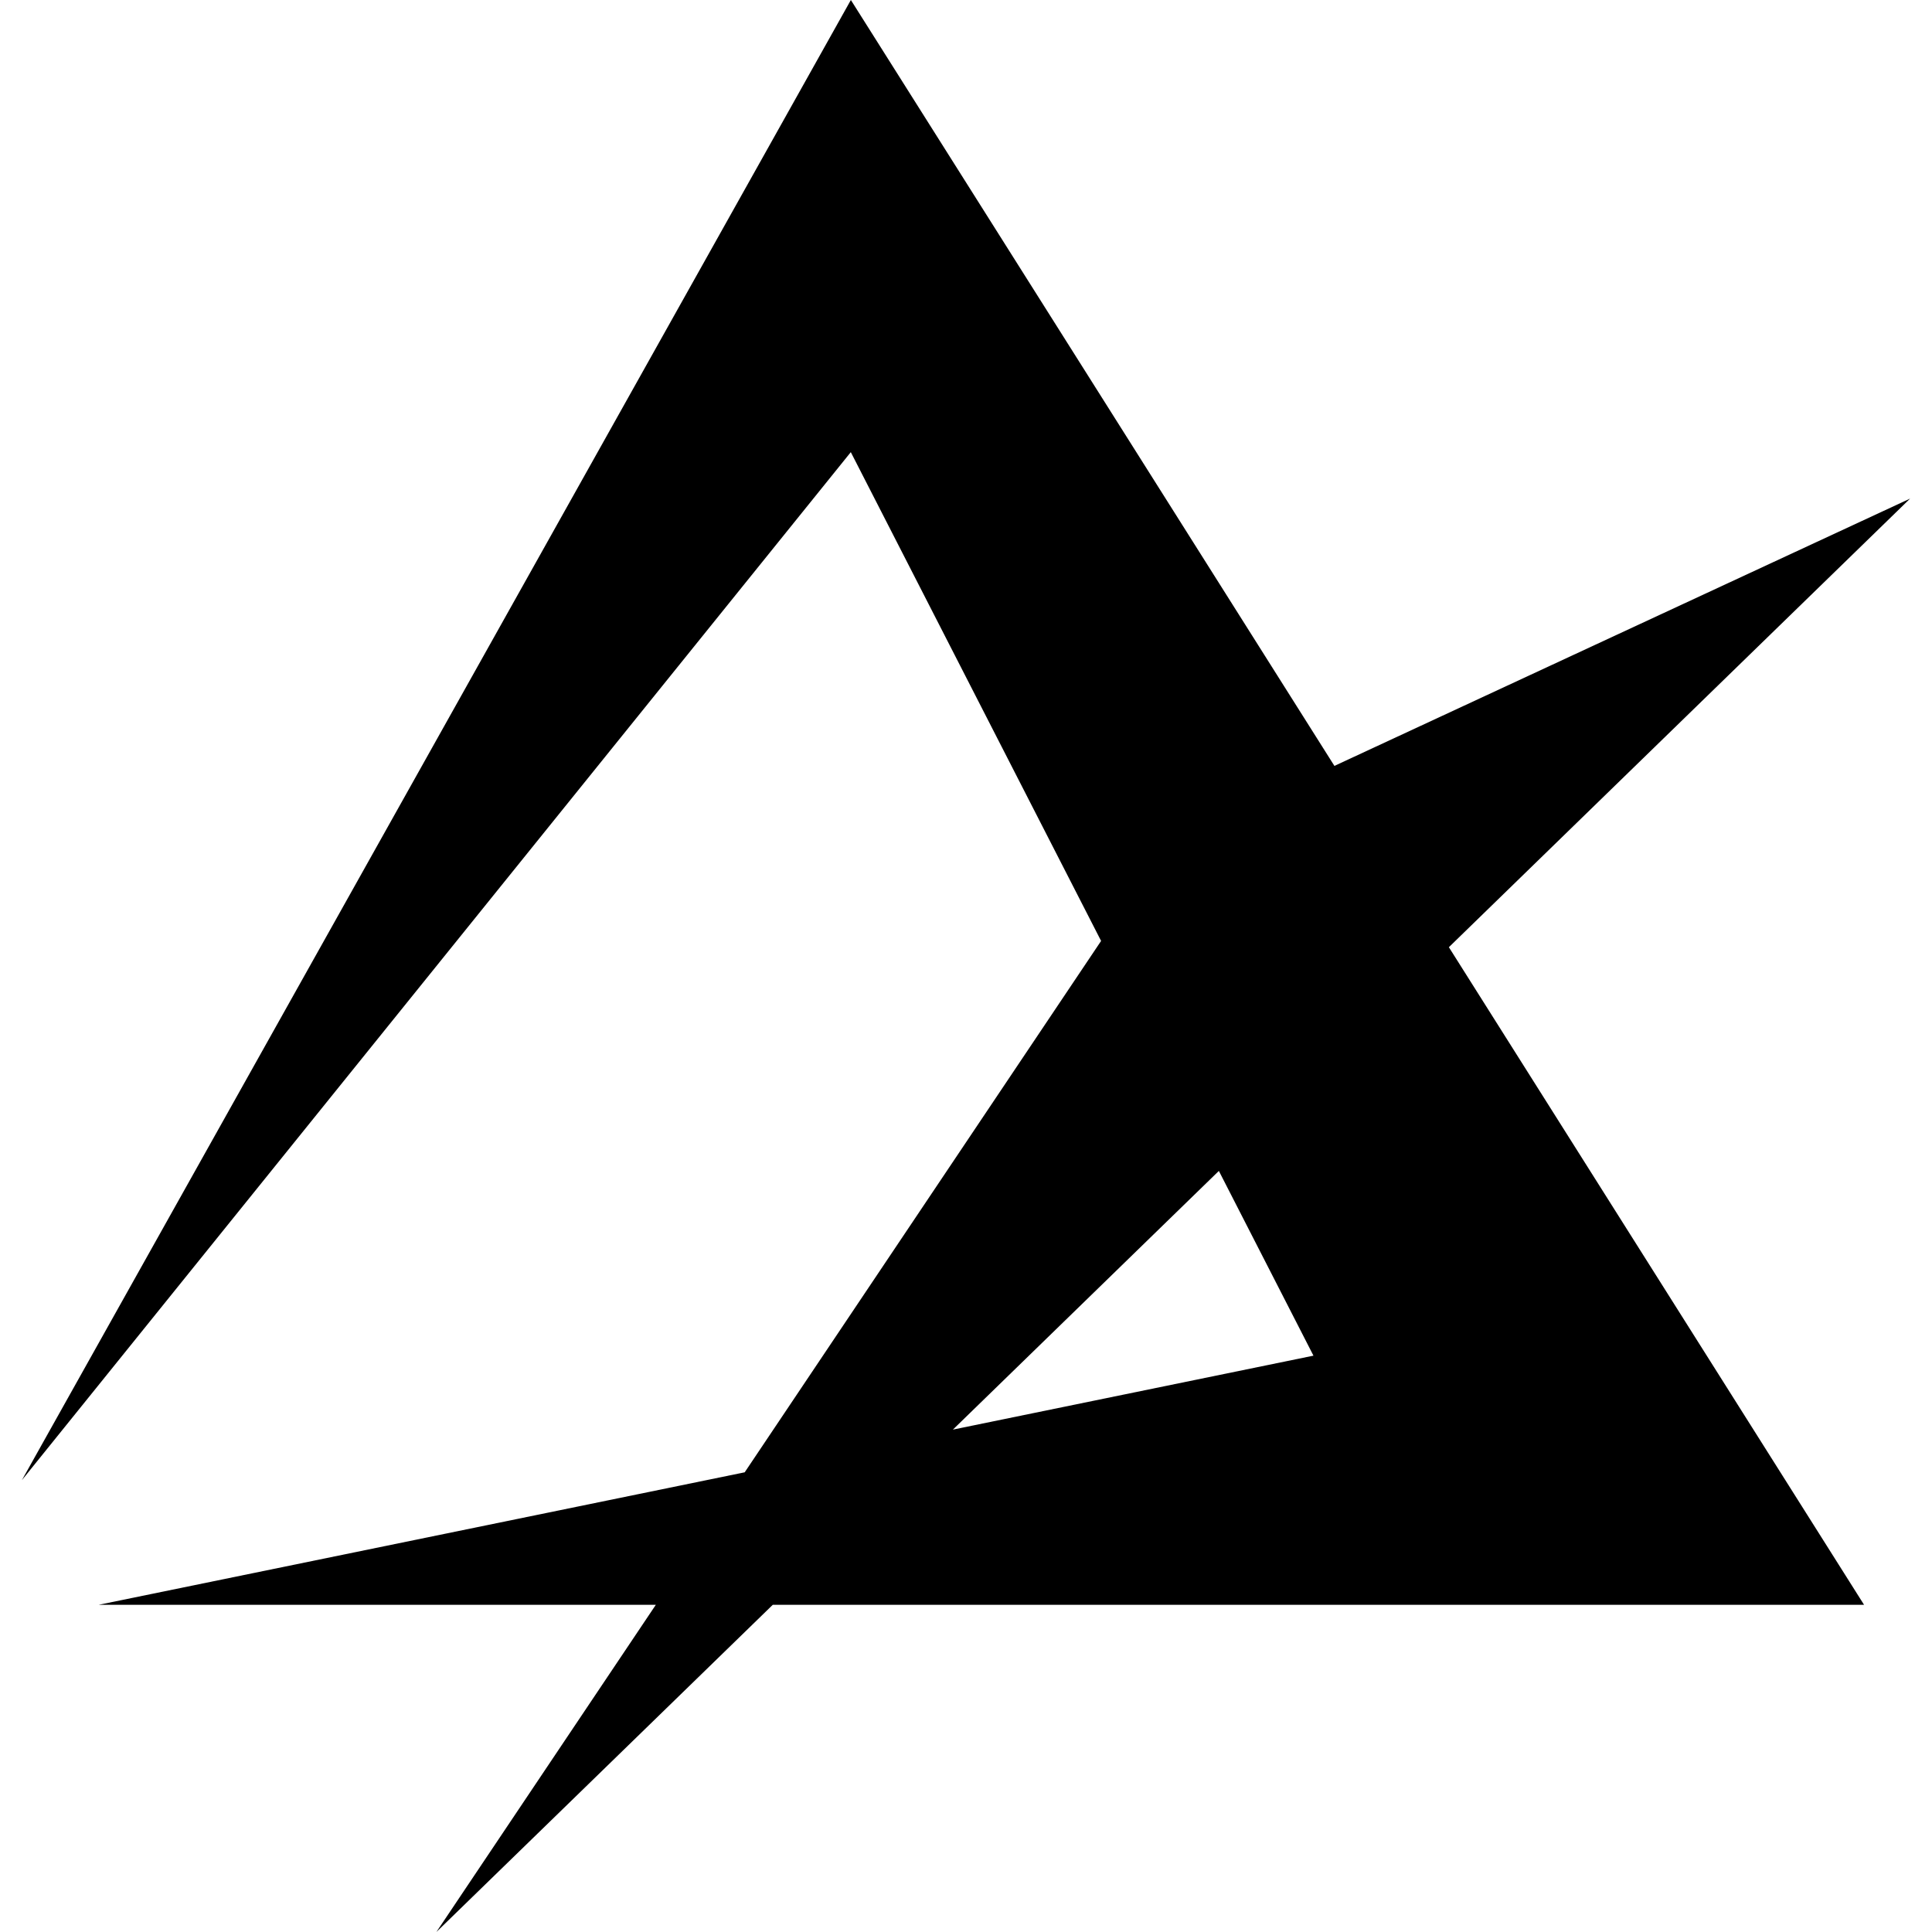
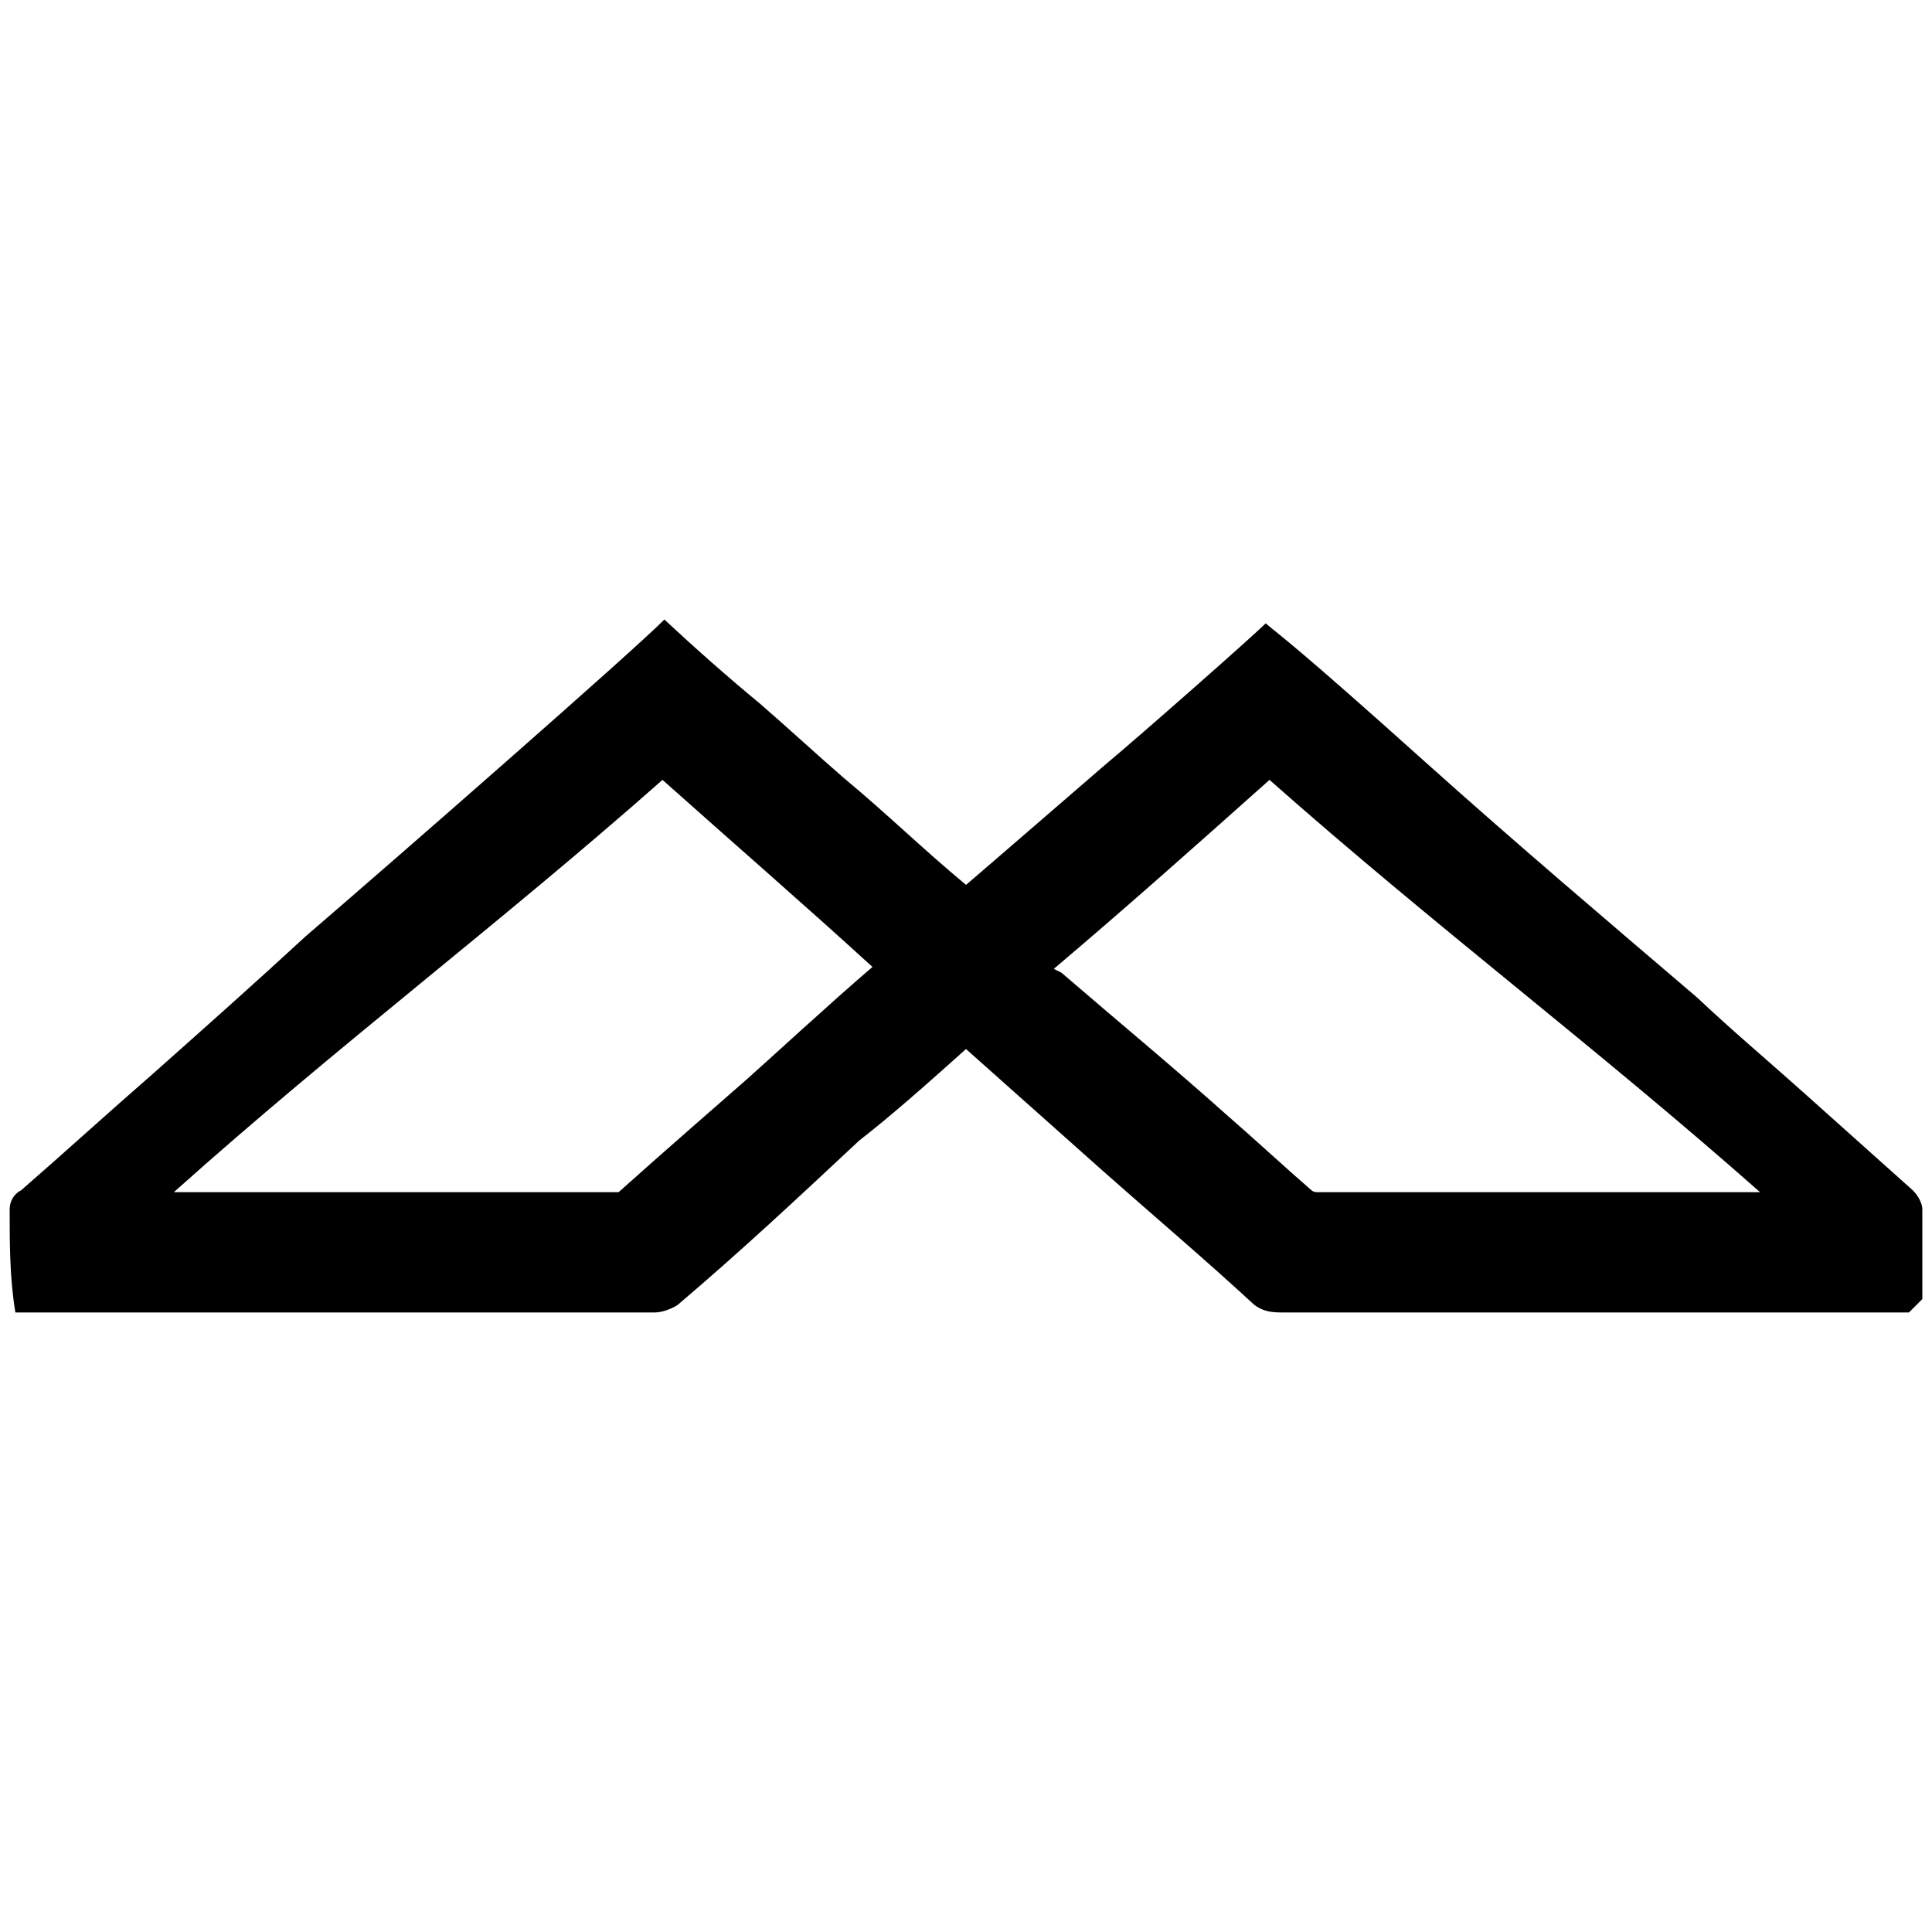
- <svg xmlns="http://www.w3.org/2000/svg" id="a" viewBox="0 0 1000 1000">
-   <path d="M749.938,490.268l238.735-232.204-297.982,138.363L440.406,0,11.327,766.129,440.406,233.99v.101l129.518,252.933-184.472,275.041L51.057,830.645H339.454l-113.588,169.355,174.119-169.355H964.835l-214.898-340.377Zm-119.057,115.799l48.965,95.622-186.628,38.275,137.663-133.897Z" fill-rule="evenodd" />
+ <svg xmlns="http://www.w3.org/2000/svg" viewBox="0 0 1000 1000">
+   <path d="M7.964 679.325C5 661.541 5 643.756 5 625.972c0-3.952 1.976-7.904 5.928-9.88 22.725-19.76 45.45-40.509 68.174-60.27 26.676-23.712 53.353-47.424 79.041-71.137 49.401-42.485 167.964-146.227 185.748-164.011 14.82 13.832 32.605 29.64 49.401 43.473 14.82 12.844 28.653 25.688 43.473 38.532 23.713 19.76 39.52 35.57 63.233 55.33-.988.988 72.126-62.246 72.126-62.246 17.784-14.82 76.077-66.197 82.994-73.113 6.916 5.928 14.82 10.868 82.993 72.125 47.425 42.485 92.874 81.018 140.3 121.527 17.784 16.796 36.556 32.604 55.328 49.4l56.318 50.39c2.964 2.964 4.94 6.916 4.94 9.88v46.437l-6.917 6.916H663.022c-5.928 0-9.88-.988-13.833-3.952-25.688-23.712-51.377-45.449-77.065-68.173l-72.126-64.222c-18.772 16.797-37.544 33.593-55.329 47.425-30.628 28.653-61.257 57.306-93.862 84.97-2.964 1.976-7.904 3.952-11.856 3.952H15.868zM89.97 617.08h230.209c19.76-17.784 58.293-51.377 66.197-58.293 7.904-6.916 45.449-41.497 65.21-58.294-34.581-31.616-72.126-64.22-108.683-96.826-84.97 75.09-167.963 137.335-252.933 213.413zm455.477-115.6 3.952 1.977c28.653 24.7 57.306 48.413 84.97 73.113 14.82 12.844 29.64 26.677 44.461 39.52 0 0 .988.989 2.964.989h229.22c-84.969-75.09-167.963-137.335-253.92-213.413-36.557 32.605-73.114 65.21-111.647 97.814z" />
</svg>
